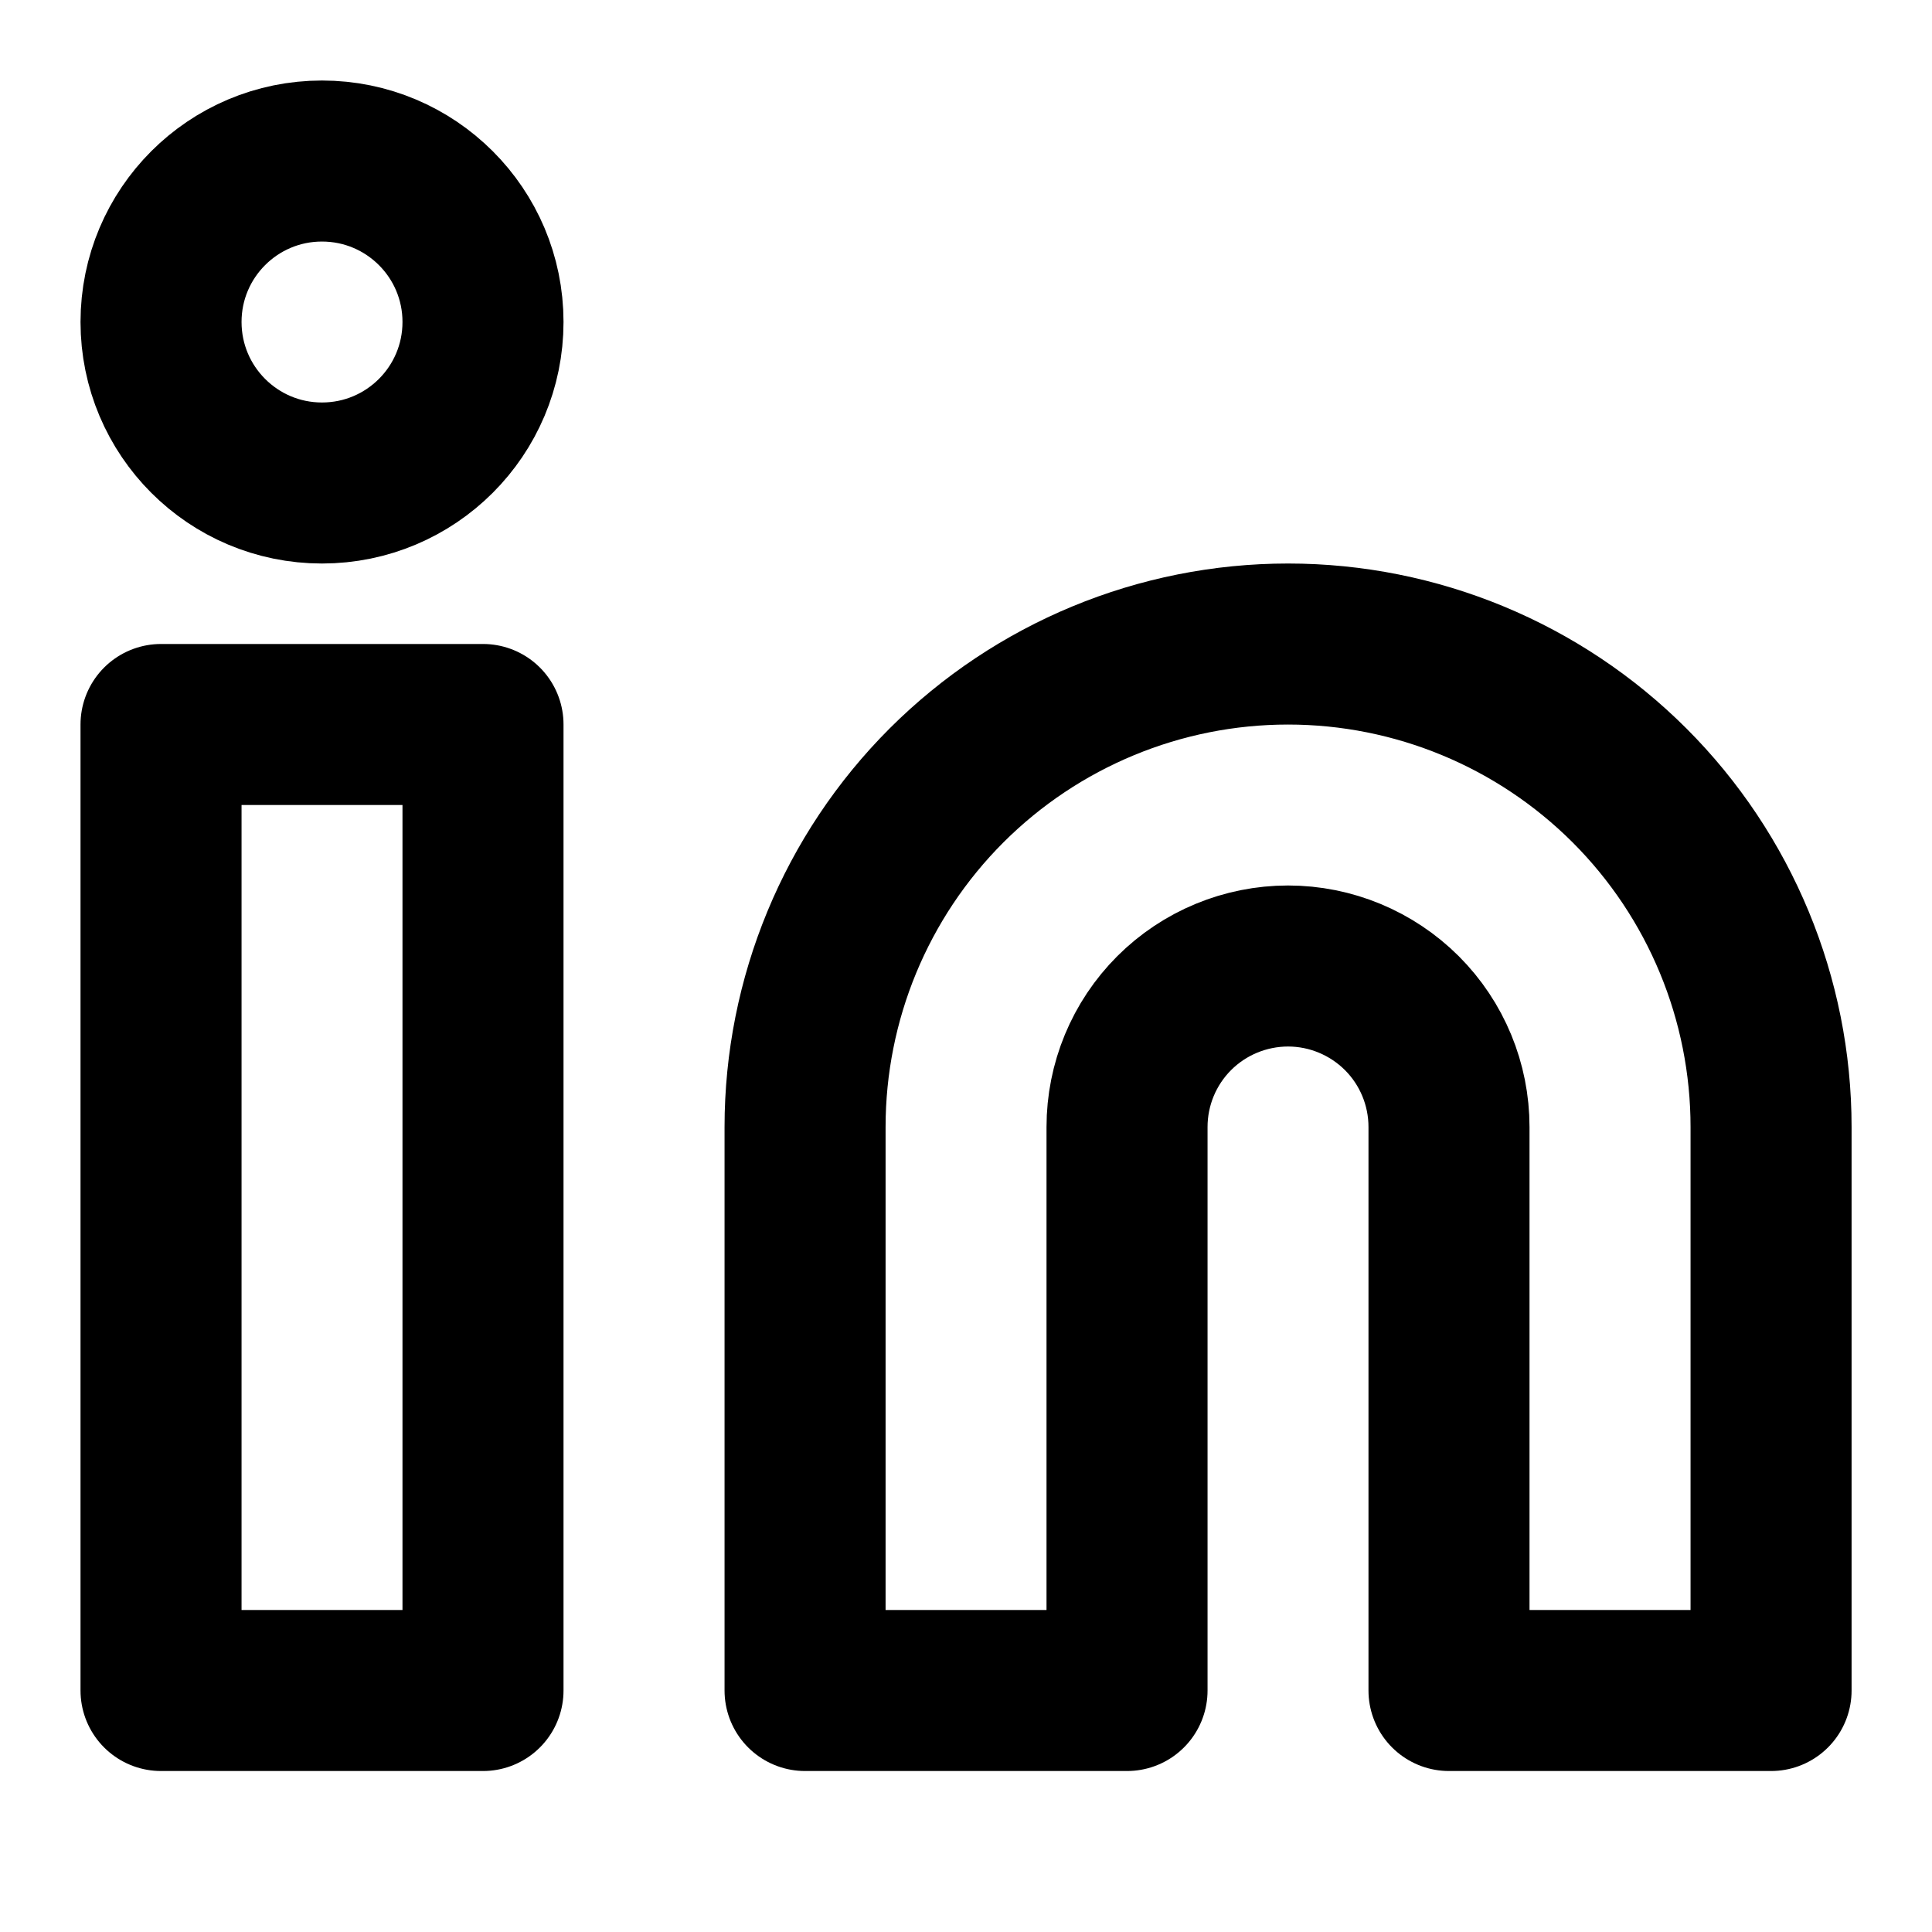
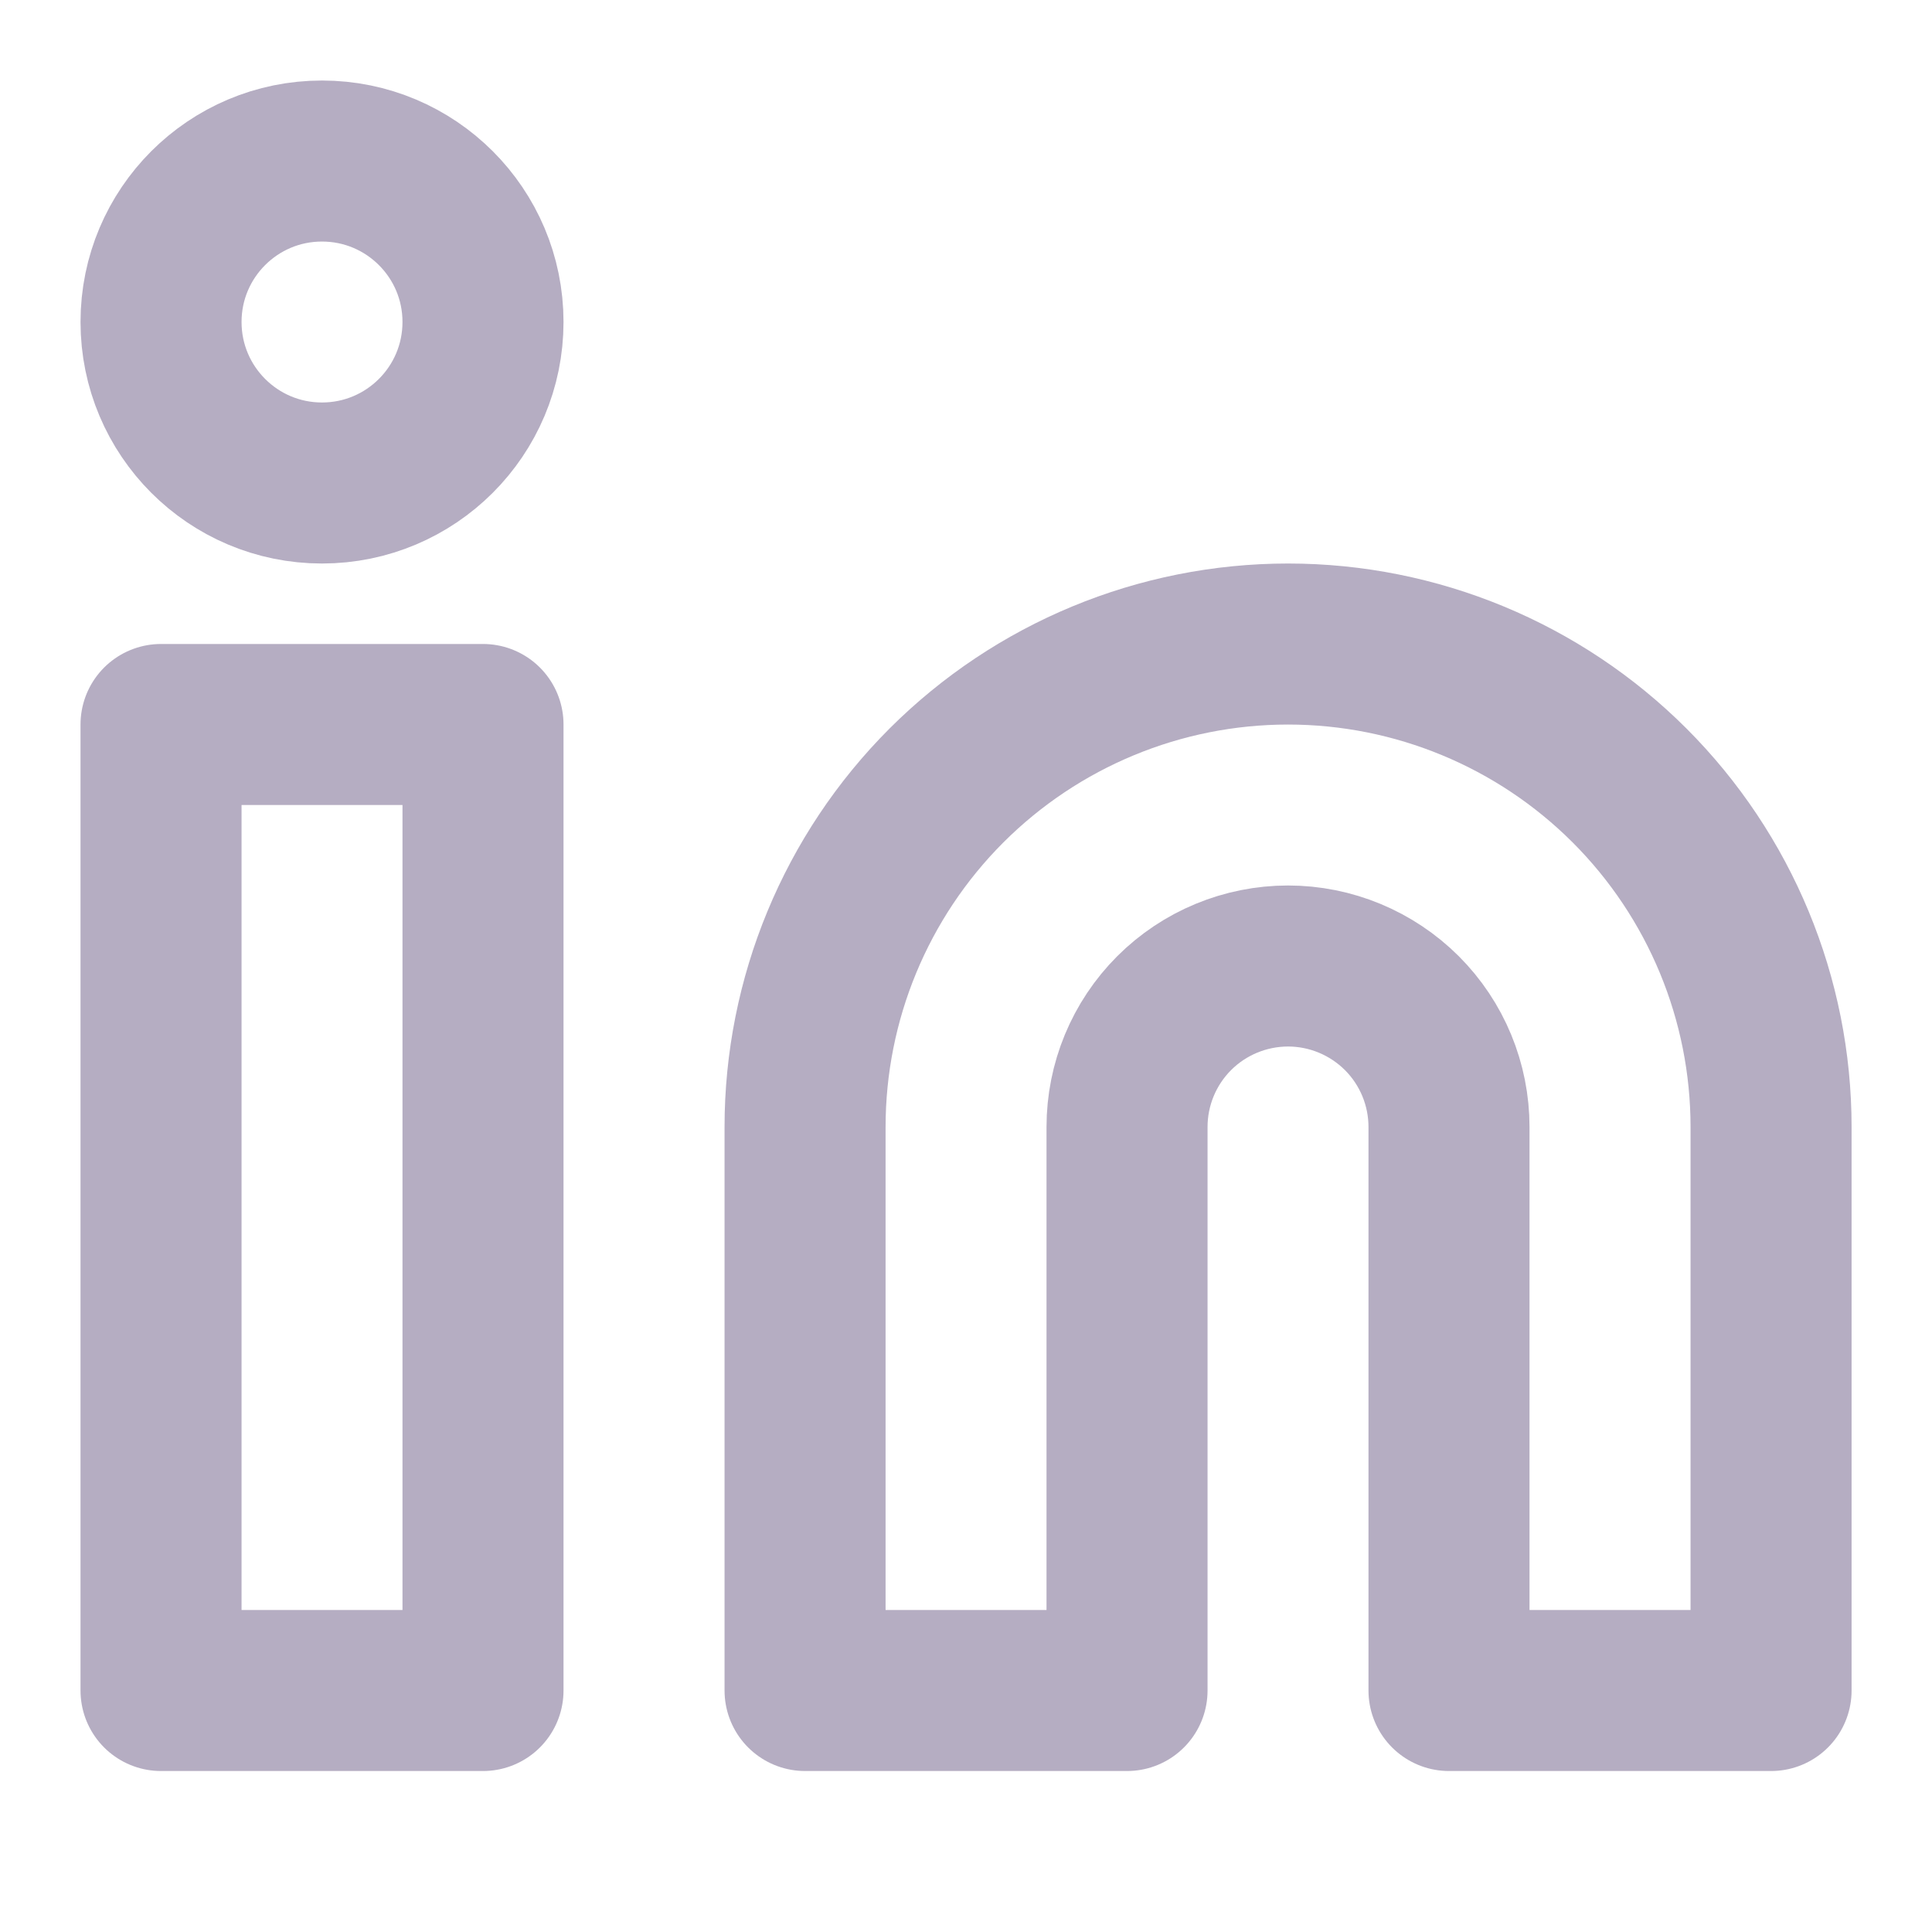
<svg xmlns="http://www.w3.org/2000/svg" width="20" height="20" viewBox="0 0 20 20" fill="none">
-   <path d="M13.334 6.667C14.66 6.667 15.931 7.194 16.869 8.131C17.807 9.069 18.334 10.341 18.334 11.667V17.5H15V11.667C15 11.225 14.825 10.801 14.512 10.488C14.199 10.176 13.775 10 13.334 10C12.892 10 12.467 10.176 12.155 10.488C11.842 10.801 11.667 11.225 11.667 11.667V17.5H8.334V11.667C8.334 10.341 8.86 9.069 9.798 8.131C10.736 7.194 12.007 6.667 13.334 6.667Z" stroke="black" stroke-width="1.667" stroke-linecap="round" stroke-linejoin="round" />
-   <path d="M5 7.5H1.667V17.5H5V7.5Z" stroke="black" stroke-width="1.667" stroke-linecap="round" stroke-linejoin="round" />
-   <path d="M3.333 5C4.254 5 5 4.254 5 3.333C5 2.413 4.254 1.667 3.333 1.667C2.413 1.667 1.667 2.413 1.667 3.333C1.667 4.254 2.413 5 3.333 5Z" stroke="black" stroke-width="1.667" stroke-linecap="round" stroke-linejoin="round" />
+   <path d="M13.334 6.667C14.66 6.667 15.931 7.194 16.869 8.131C17.807 9.069 18.334 10.341 18.334 11.667V17.5H15V11.667C15 11.225 14.825 10.801 14.512 10.488C14.199 10.176 13.775 10 13.334 10C12.892 10 12.467 10.176 12.155 10.488C11.842 10.801 11.667 11.225 11.667 11.667V17.5H8.334V11.667C8.334 10.341 8.86 9.069 9.798 8.131C10.736 7.194 12.007 6.667 13.334 6.667Z" stroke="#B5ADC2" stroke-width="1.667" stroke-linecap="round" stroke-linejoin="round" />
+   <path d="M5 7.5H1.667V17.5H5V7.5Z" stroke="#B5ADC2" stroke-width="1.667" stroke-linecap="round" stroke-linejoin="round" />
+   <path d="M3.333 5C4.254 5 5 4.254 5 3.333C5 2.413 4.254 1.667 3.333 1.667C2.413 1.667 1.667 2.413 1.667 3.333C1.667 4.254 2.413 5 3.333 5Z" stroke="#B5ADC2" stroke-width="1.667" stroke-linecap="round" stroke-linejoin="round" />
</svg>
